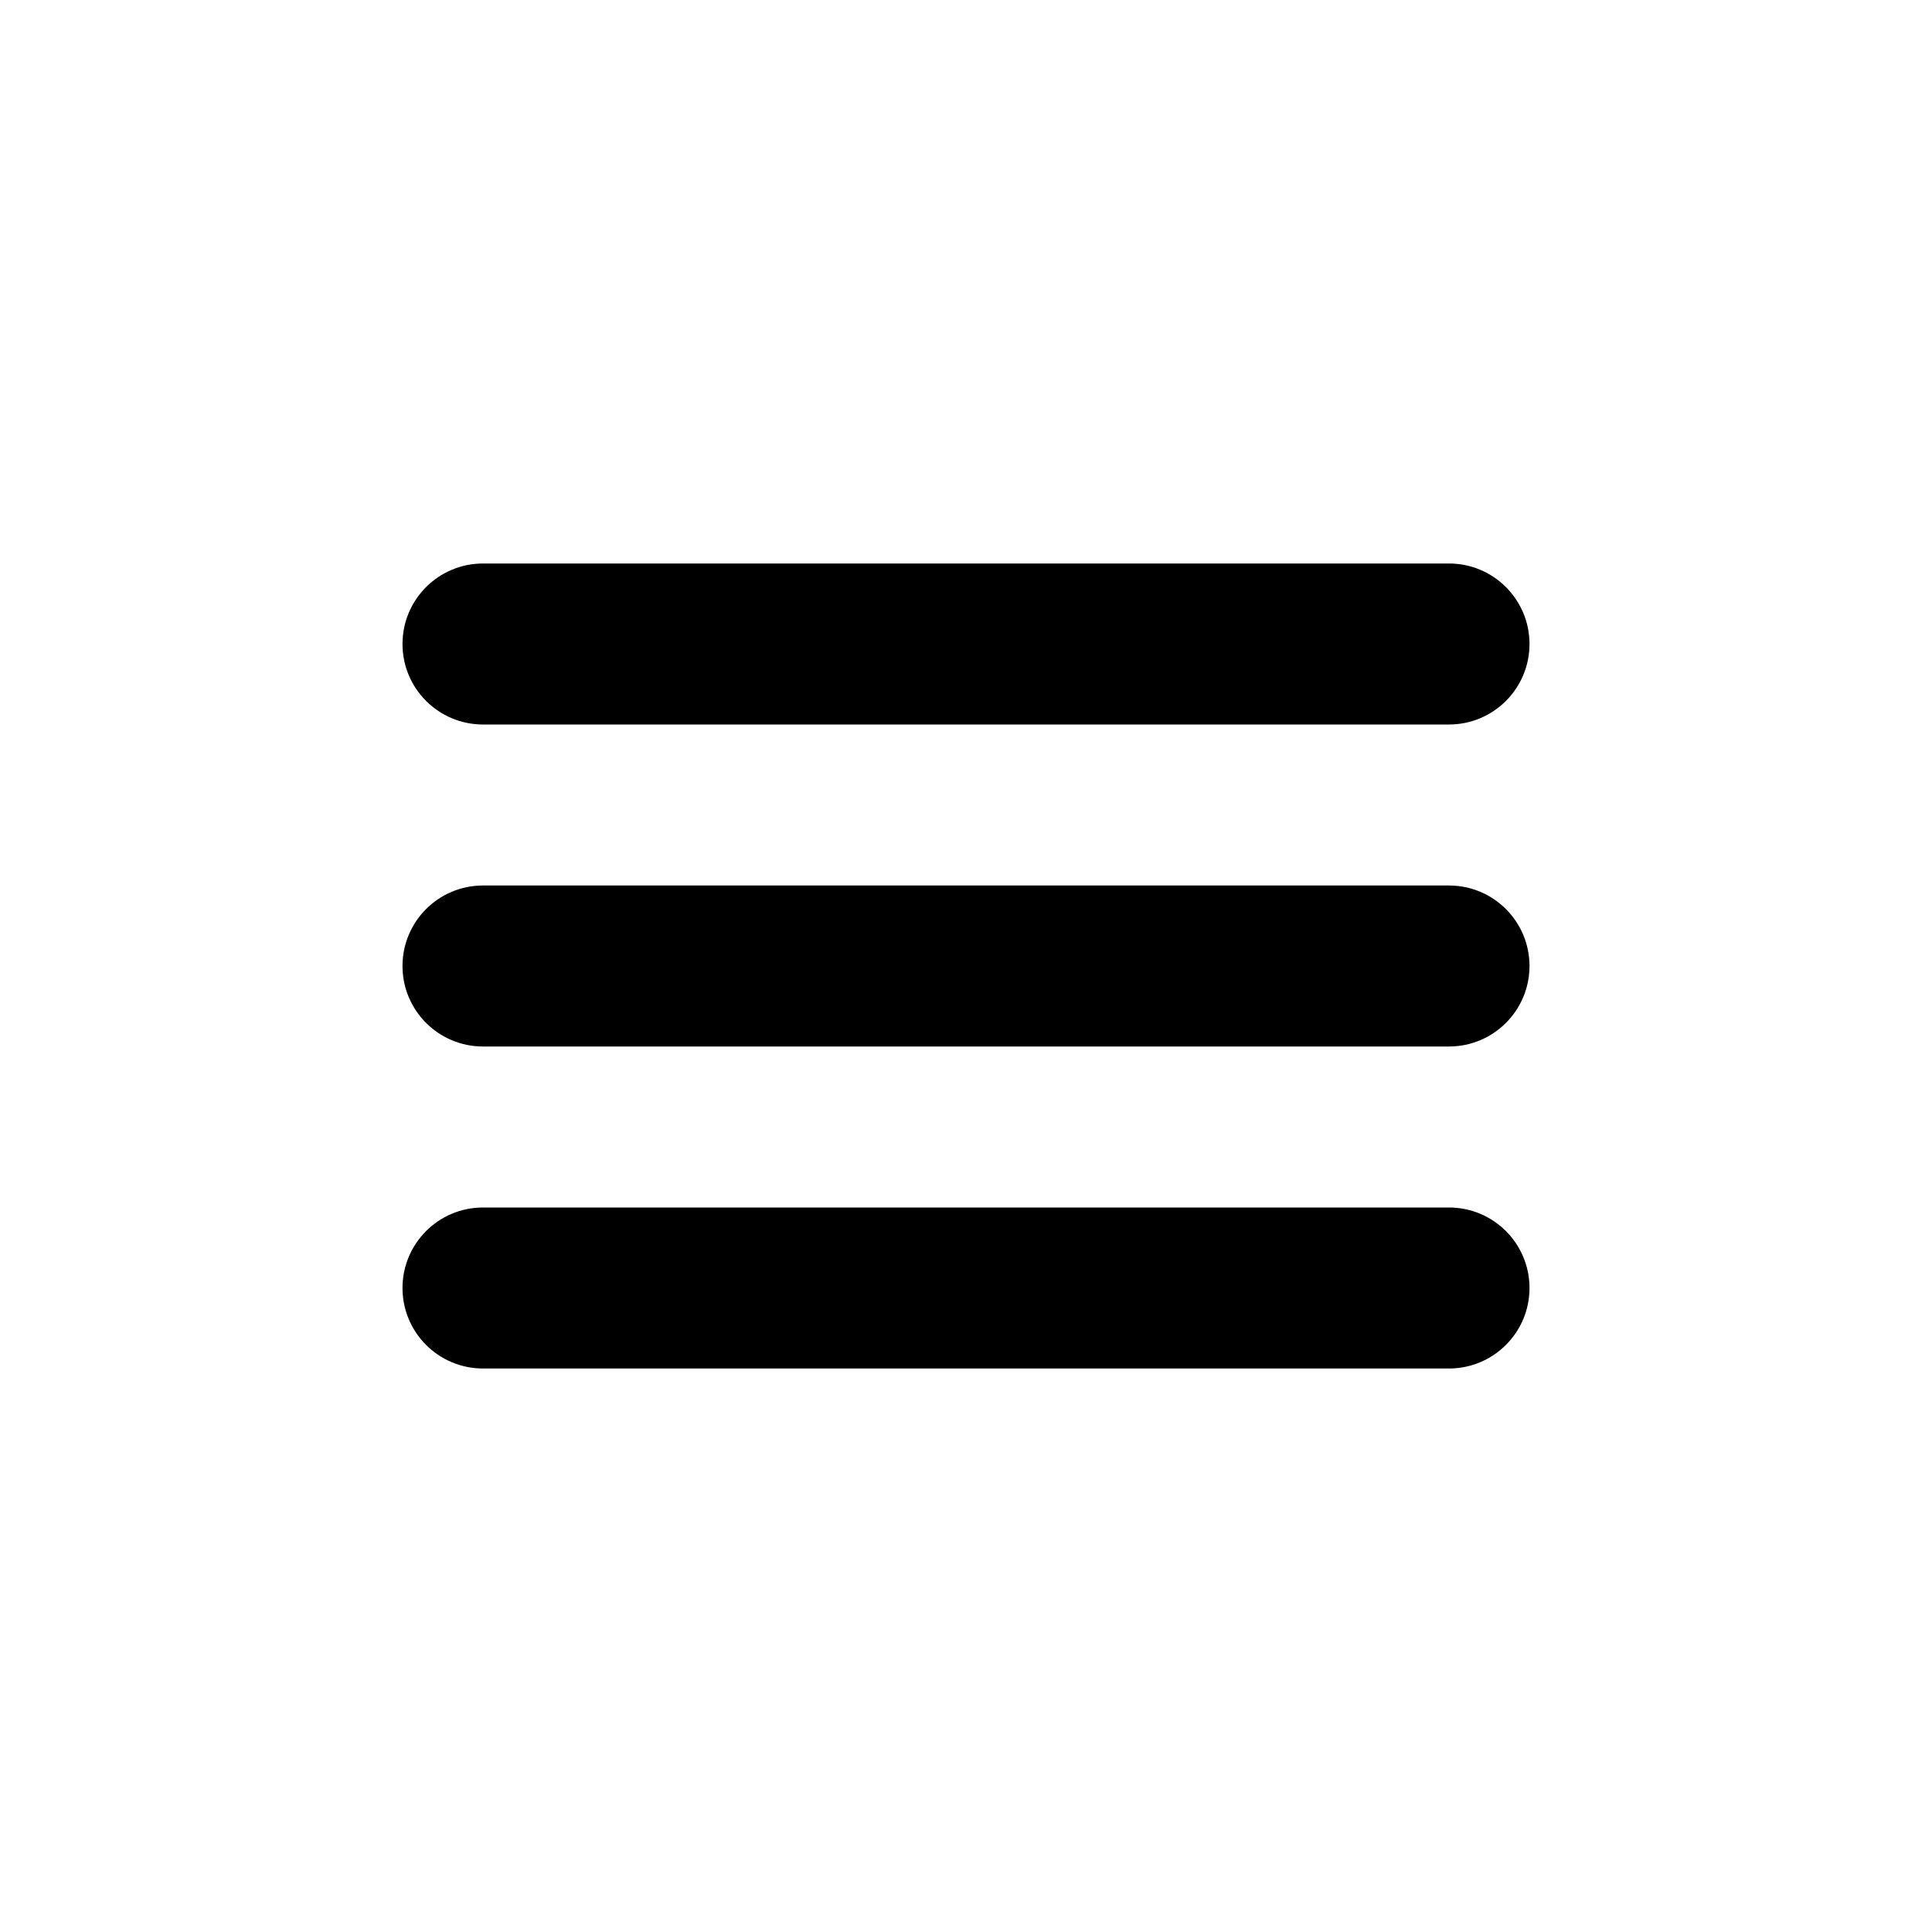
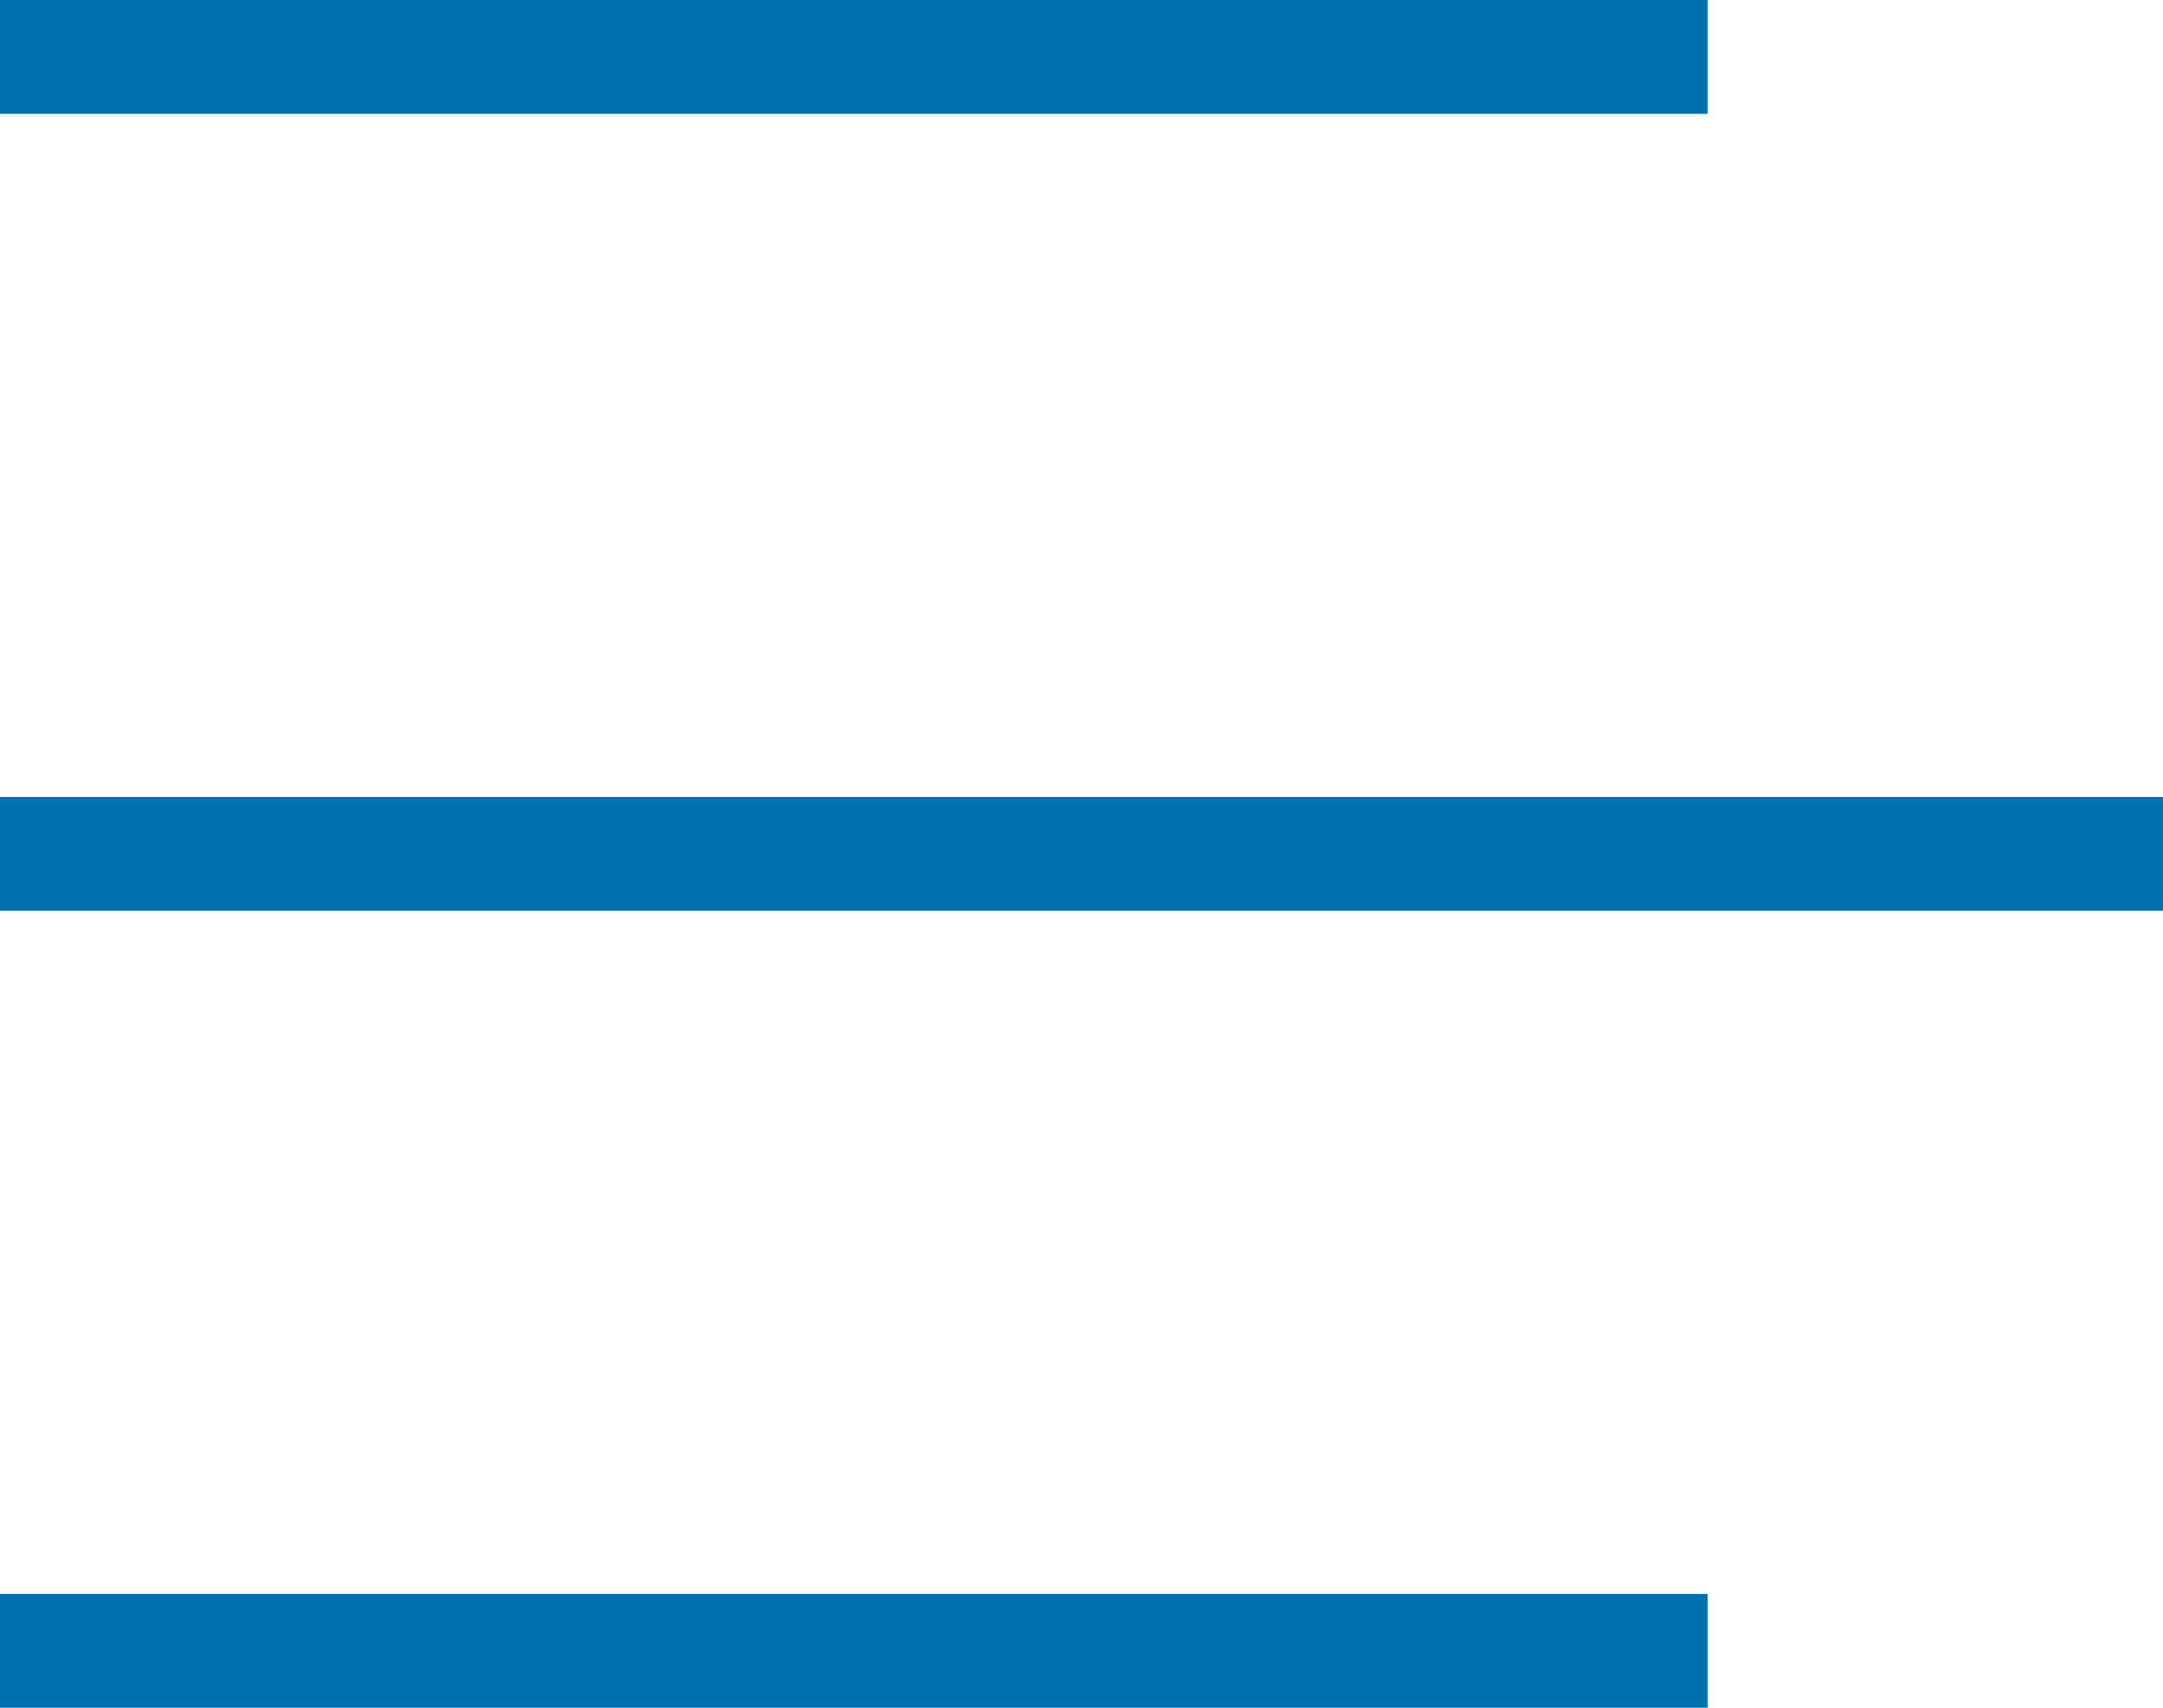
- <svg xmlns="http://www.w3.org/2000/svg" viewBox="-5 -7 24 24" width="24" fill="currentColor">
-   <path d="M1 0h12a1 1 0 0 1 0 2H1a1 1 0 1 1 0-2zm0 8h12a1 1 0 0 1 0 2H1a1 1 0 1 1 0-2zm0-4h12a1 1 0 0 1 0 2H1a1 1 0 1 1 0-2z" />
+ <svg xmlns="http://www.w3.org/2000/svg" xmlns:xlink="http://www.w3.org/1999/xlink" width="19" height="15" viewBox="0 0 19 15">
+   <defs>
+     <clipPath id="clip">
+       <use xlink:href="#fill" />
+     </clipPath>
+     <clipPath id="clip-2">
+       <use xlink:href="#fill-2" />
+     </clipPath>
+     <clipPath id="clip-3">
+       <use xlink:href="#fill-3" />
+     </clipPath>
+   </defs>
+   <g id="Groupe_360" data-name="Groupe 360" transform="translate(-26 -16)">
+     <g id="Rectangle_167" data-name="Rectangle 167" transform="translate(26 30)" fill="none" stroke="#0071ae" stroke-width="2">
+       <rect id="fill" width="15" height="1" stroke="none" />
+       <path d="M0,0h15M14,0v1M15,1h-15M1,1v-1" fill="none" clip-path="url(#clip)" />
+     </g>
+     <g id="Rectangle_166" data-name="Rectangle 166" transform="translate(26 23)" fill="none" stroke="#0071ae" stroke-width="2">
+       <rect id="fill-2" width="19" height="1" stroke="none" />
+       <path d="M0,0h19M18,0v1M19,1h-19M1,1v-1" fill="none" clip-path="url(#clip-2)" />
+     </g>
+     <g id="Rectangle_165" data-name="Rectangle 165" transform="translate(26 16)" fill="none" stroke="#0071ae" stroke-width="2">
+       <rect id="fill-3" width="15" height="1" stroke="none" />
+       <path d="M0,0h15M14,0v1M15,1h-15M1,1v-1" fill="none" clip-path="url(#clip-3)" />
+     </g>
+   </g>
</svg>
